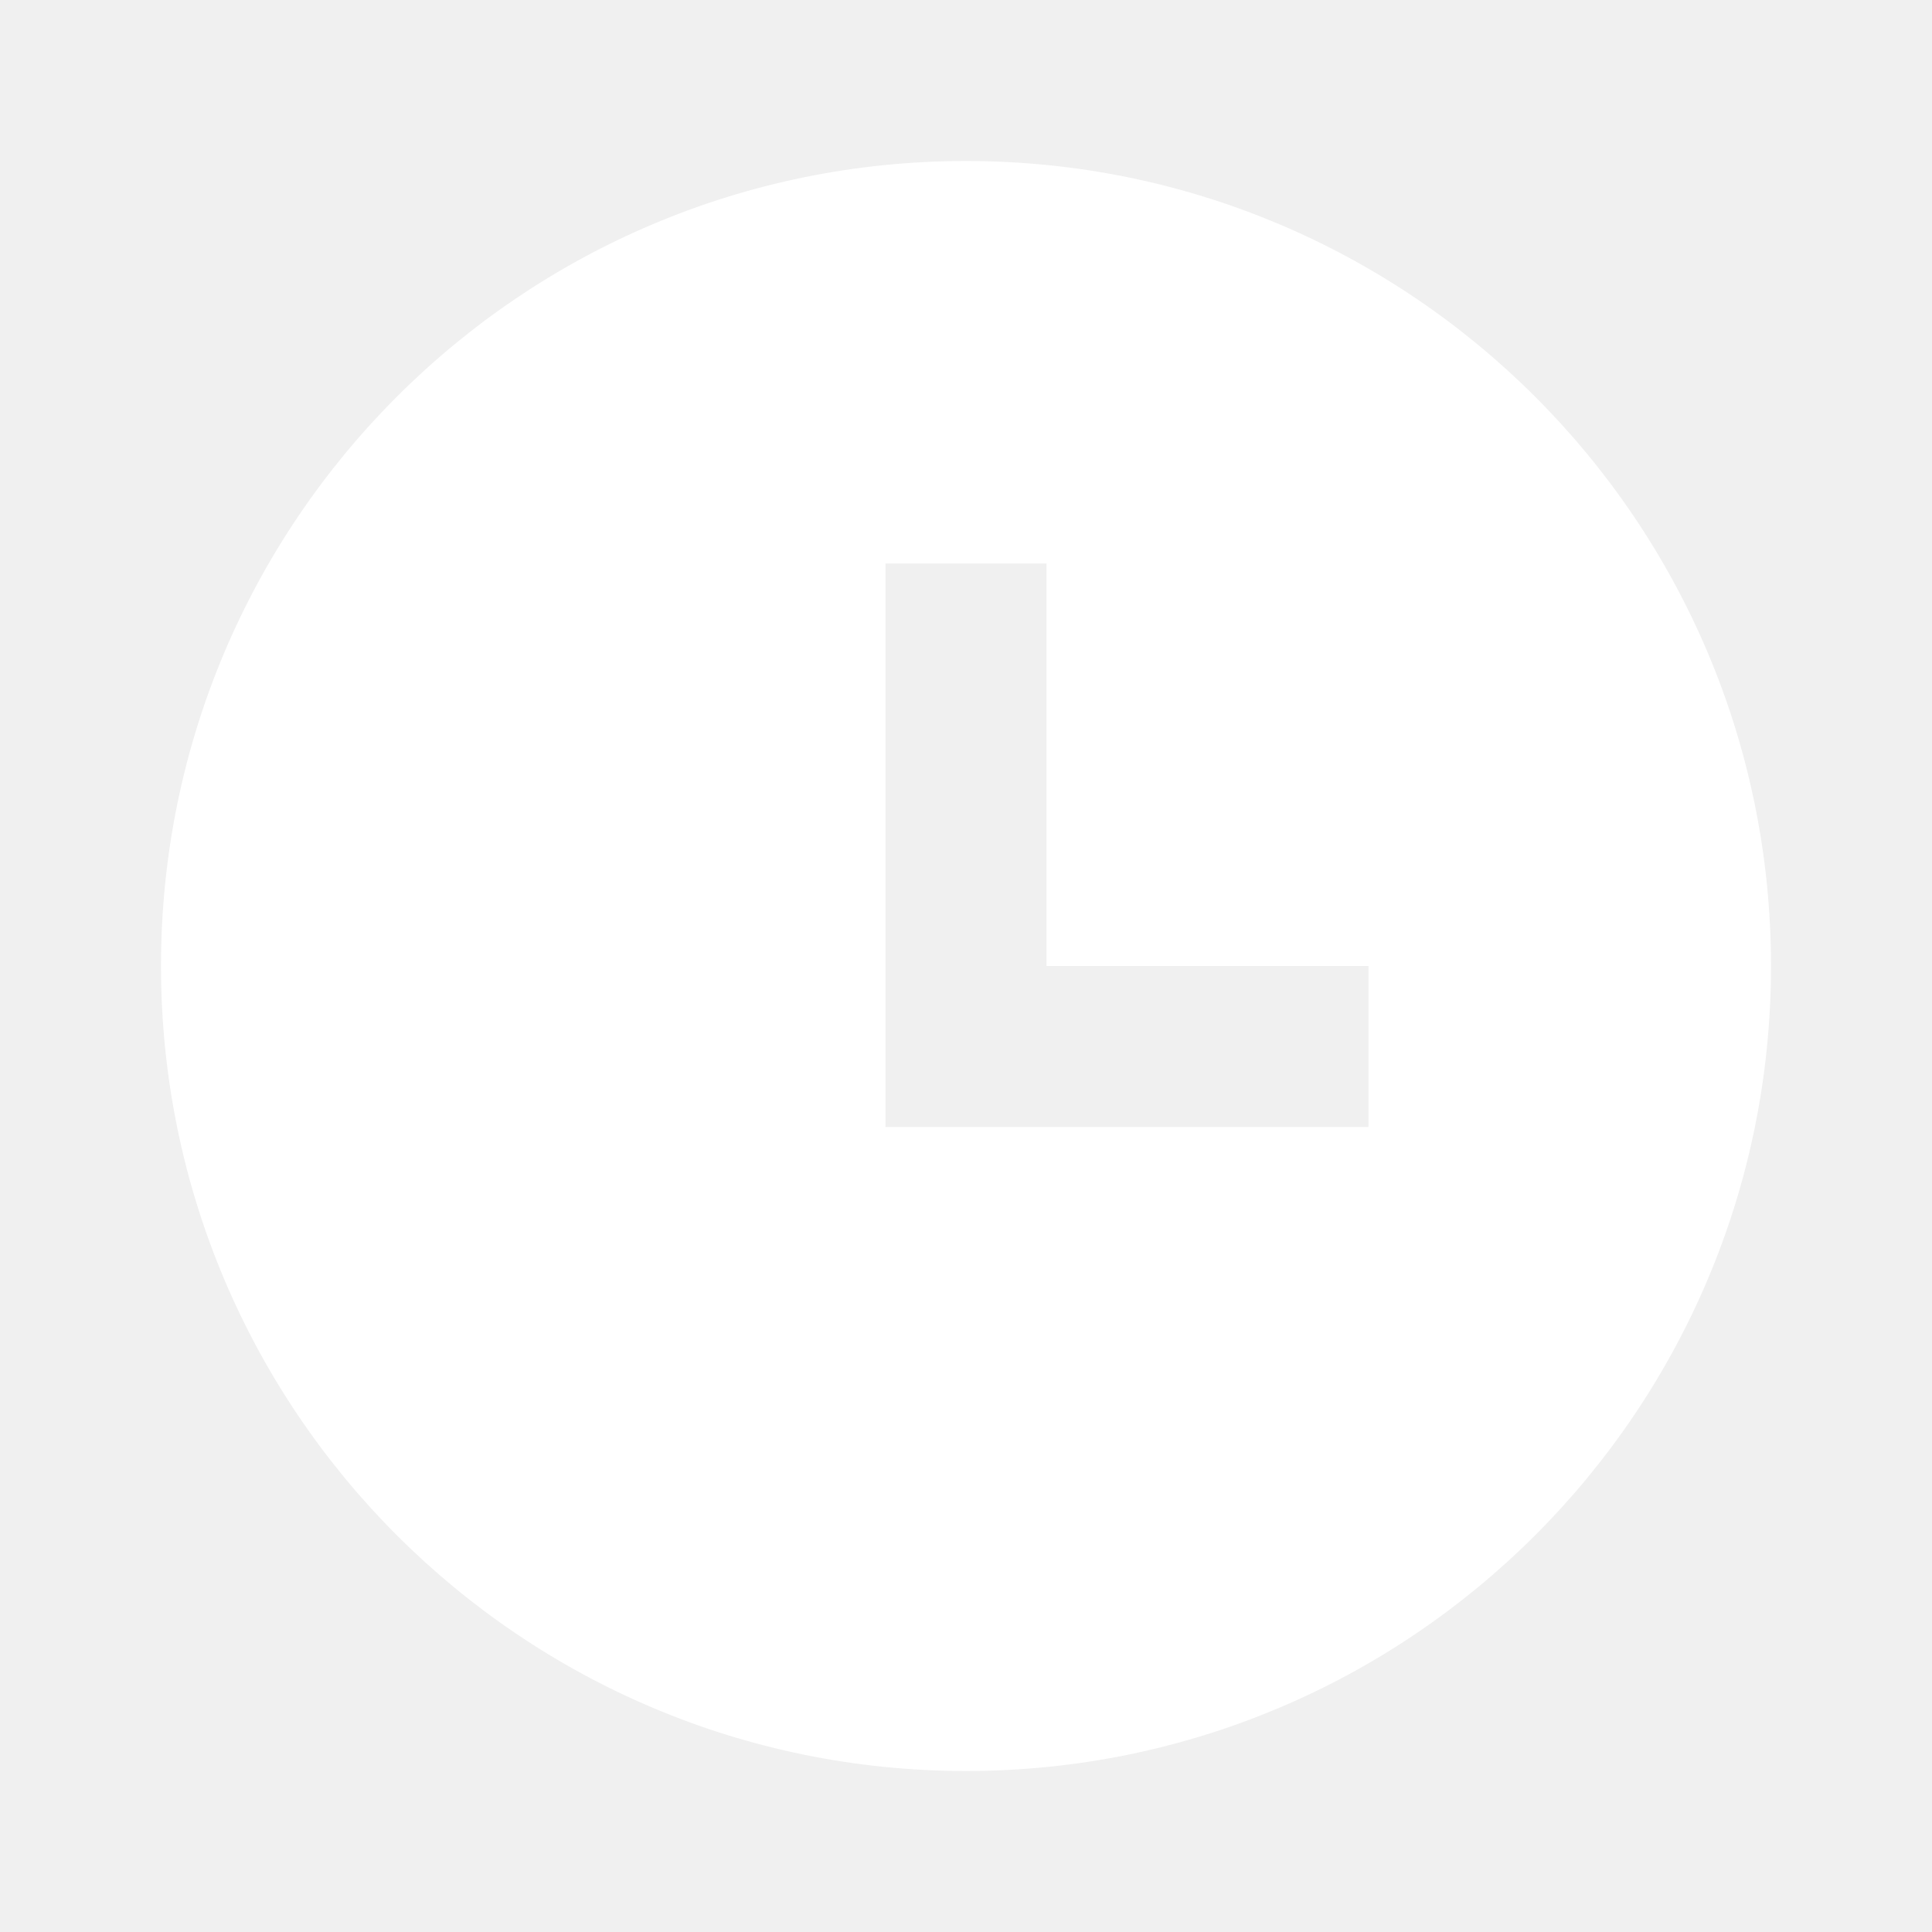
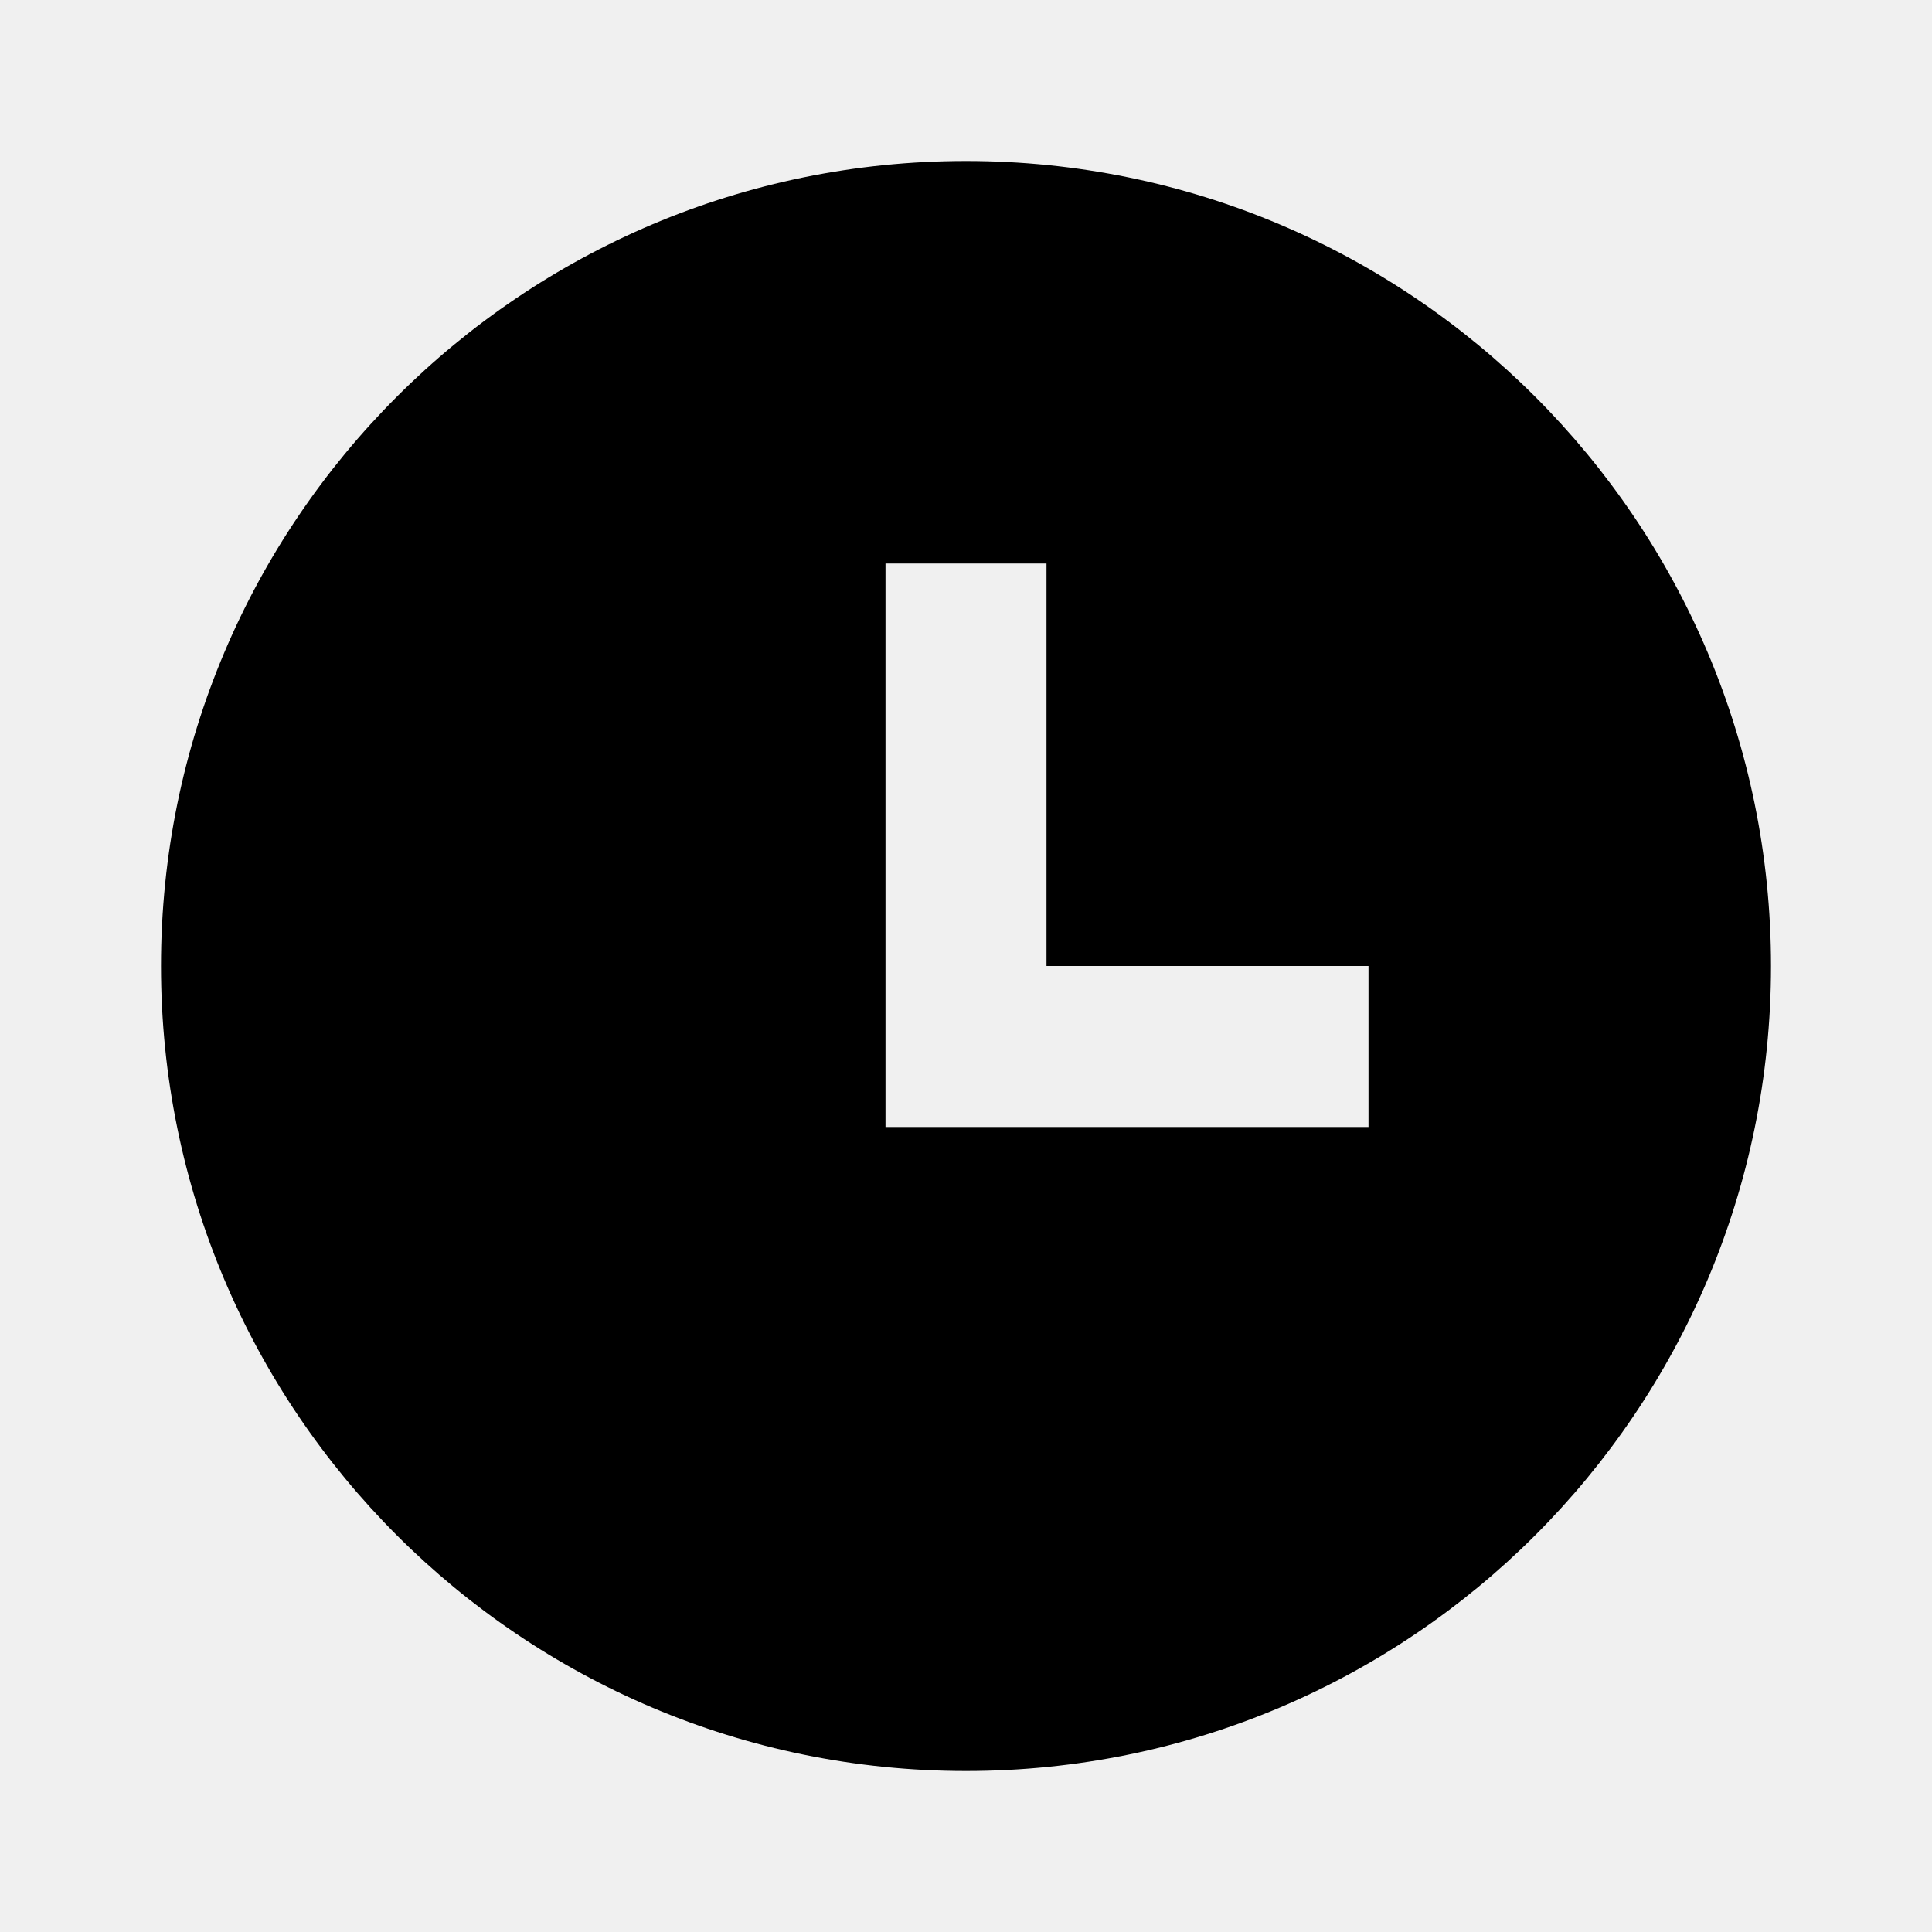
<svg xmlns="http://www.w3.org/2000/svg" width="24" height="24" viewBox="0 0 24 24" fill="none">
-   <path d="M12 22C6.477 22 2 17.523 2 12C2 6.477 6.477 2 12 2C17.523 2 22 6.477 22 12C22 17.523 17.523 22 12 22ZM13 12V7H11V14H17V12H13Z" fill="white" />
+   <path d="M12 22C6.477 22 2 17.523 2 12C2 6.477 6.477 2 12 2C17.523 2 22 6.477 22 12C22 17.523 17.523 22 12 22ZM13 12V7H11V14H17V12H13Z" fill="currentColor" />
</svg>
